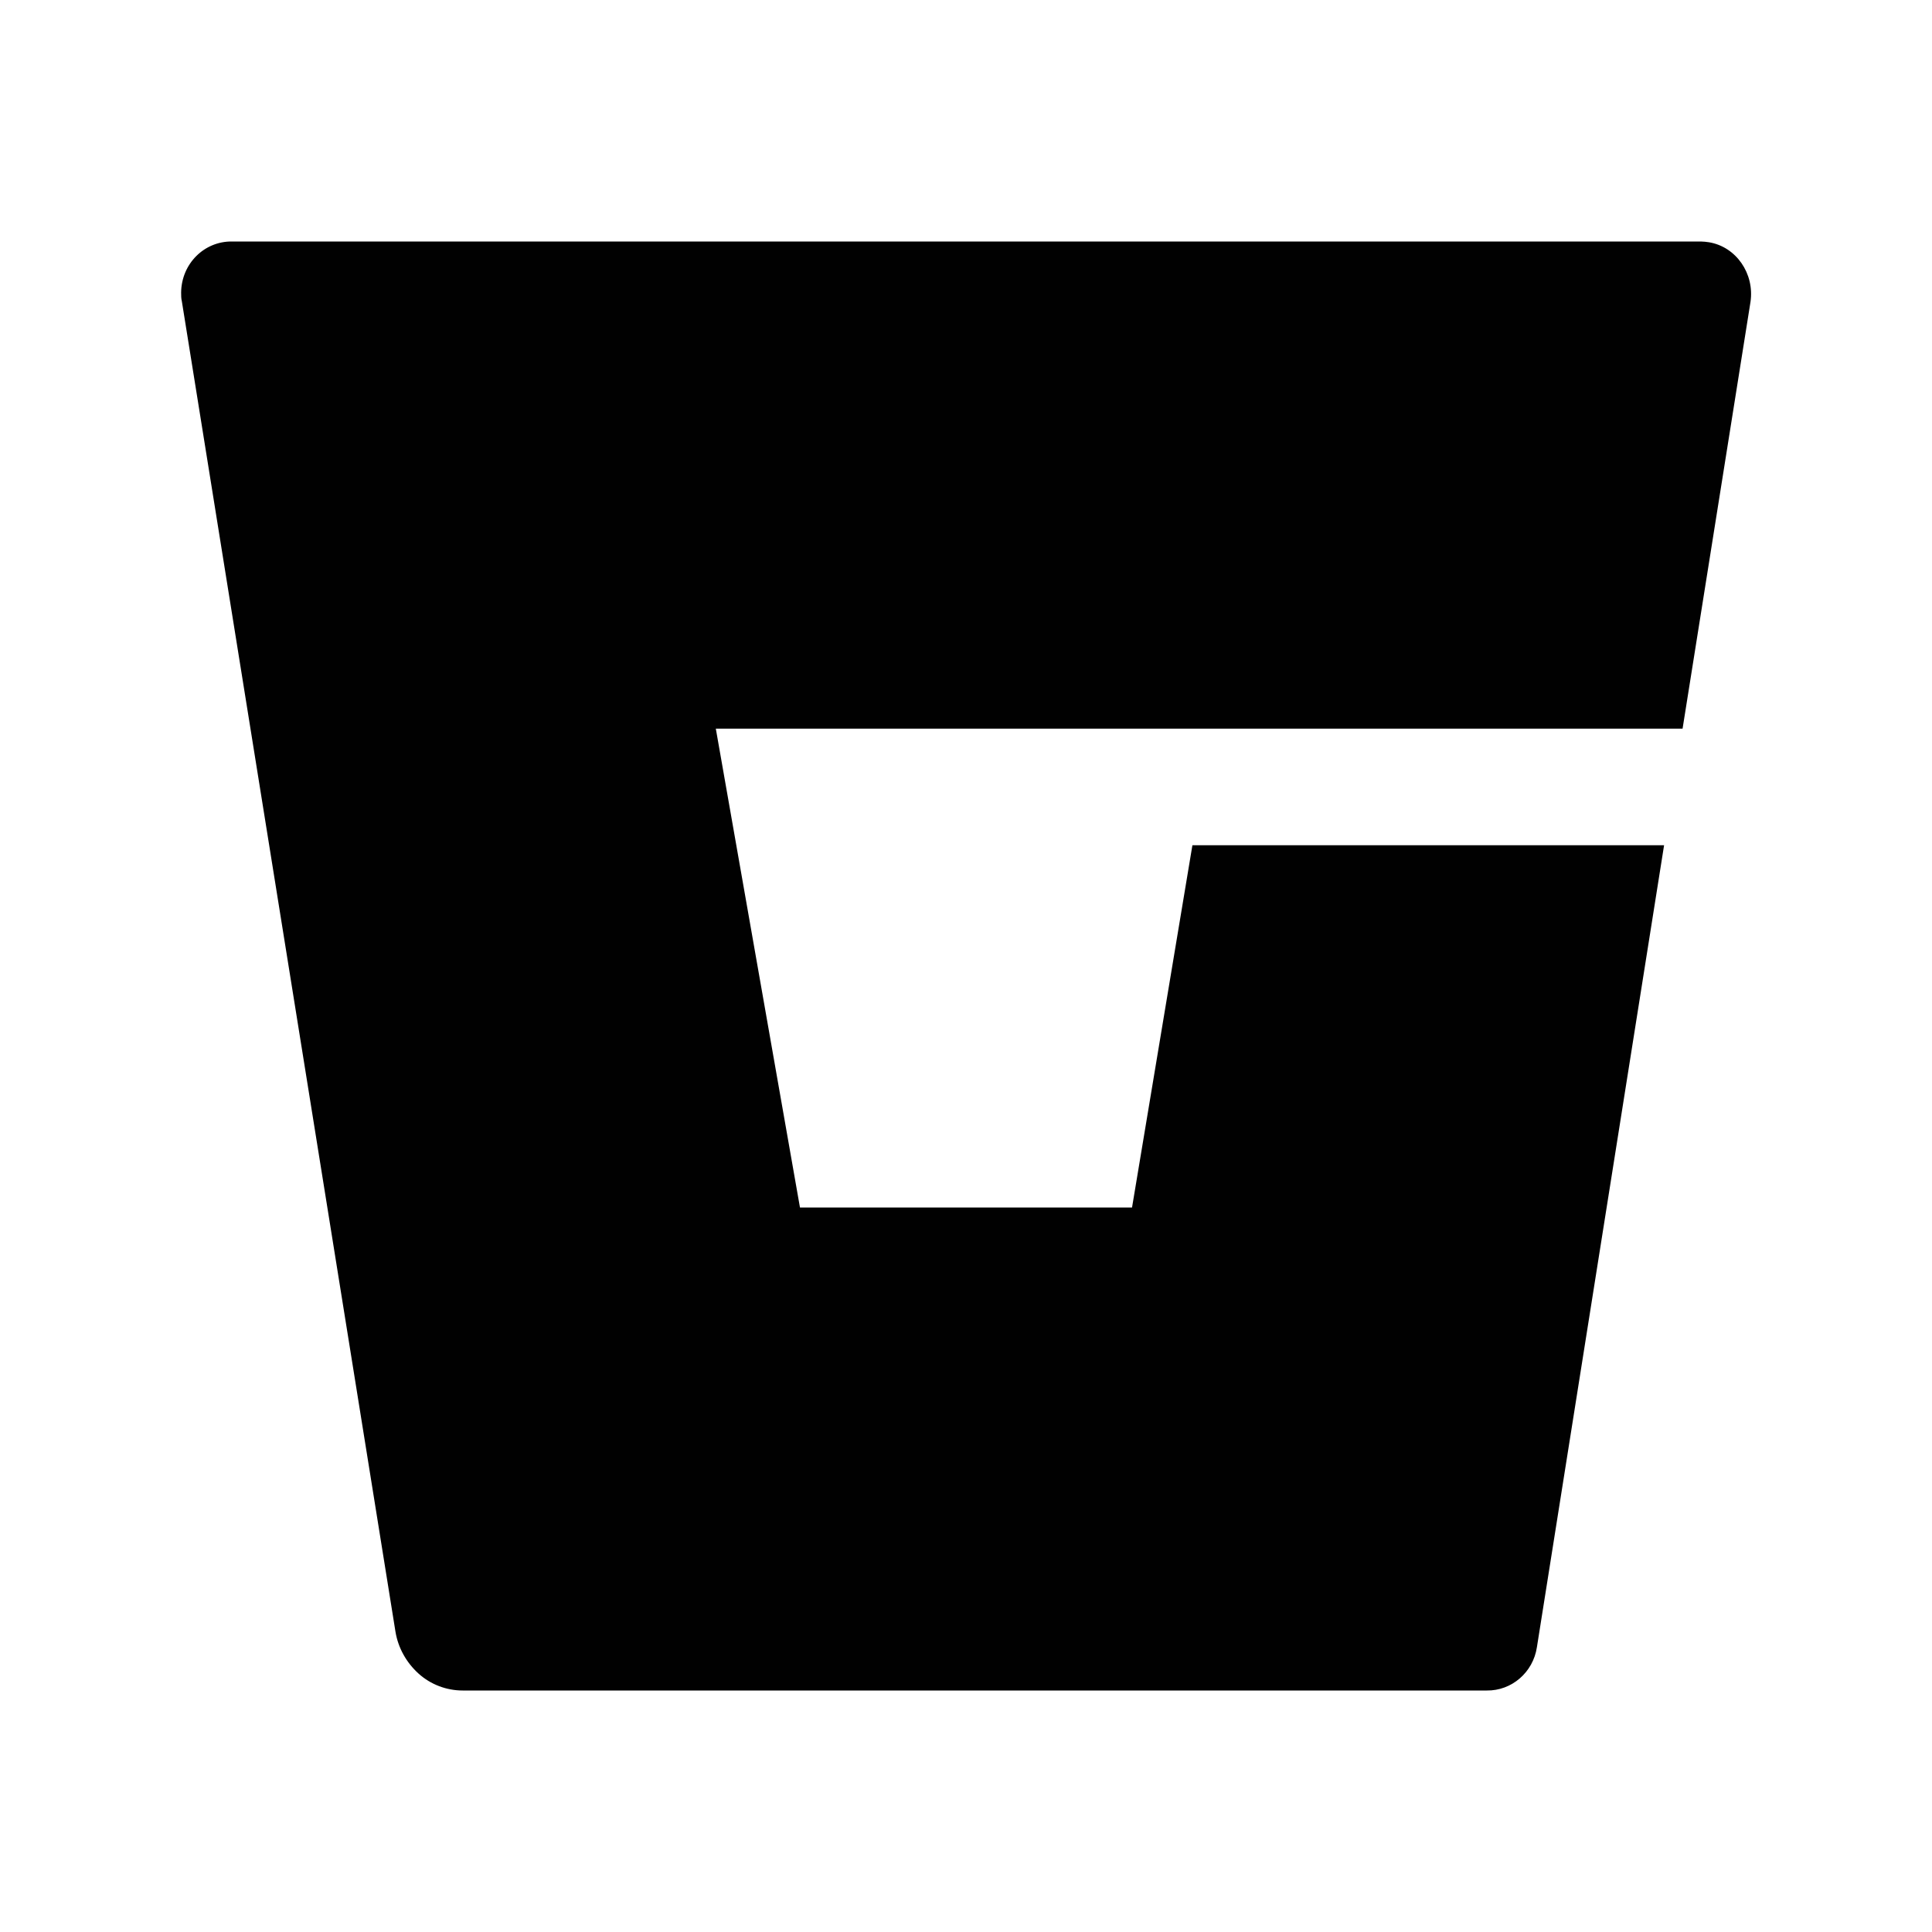
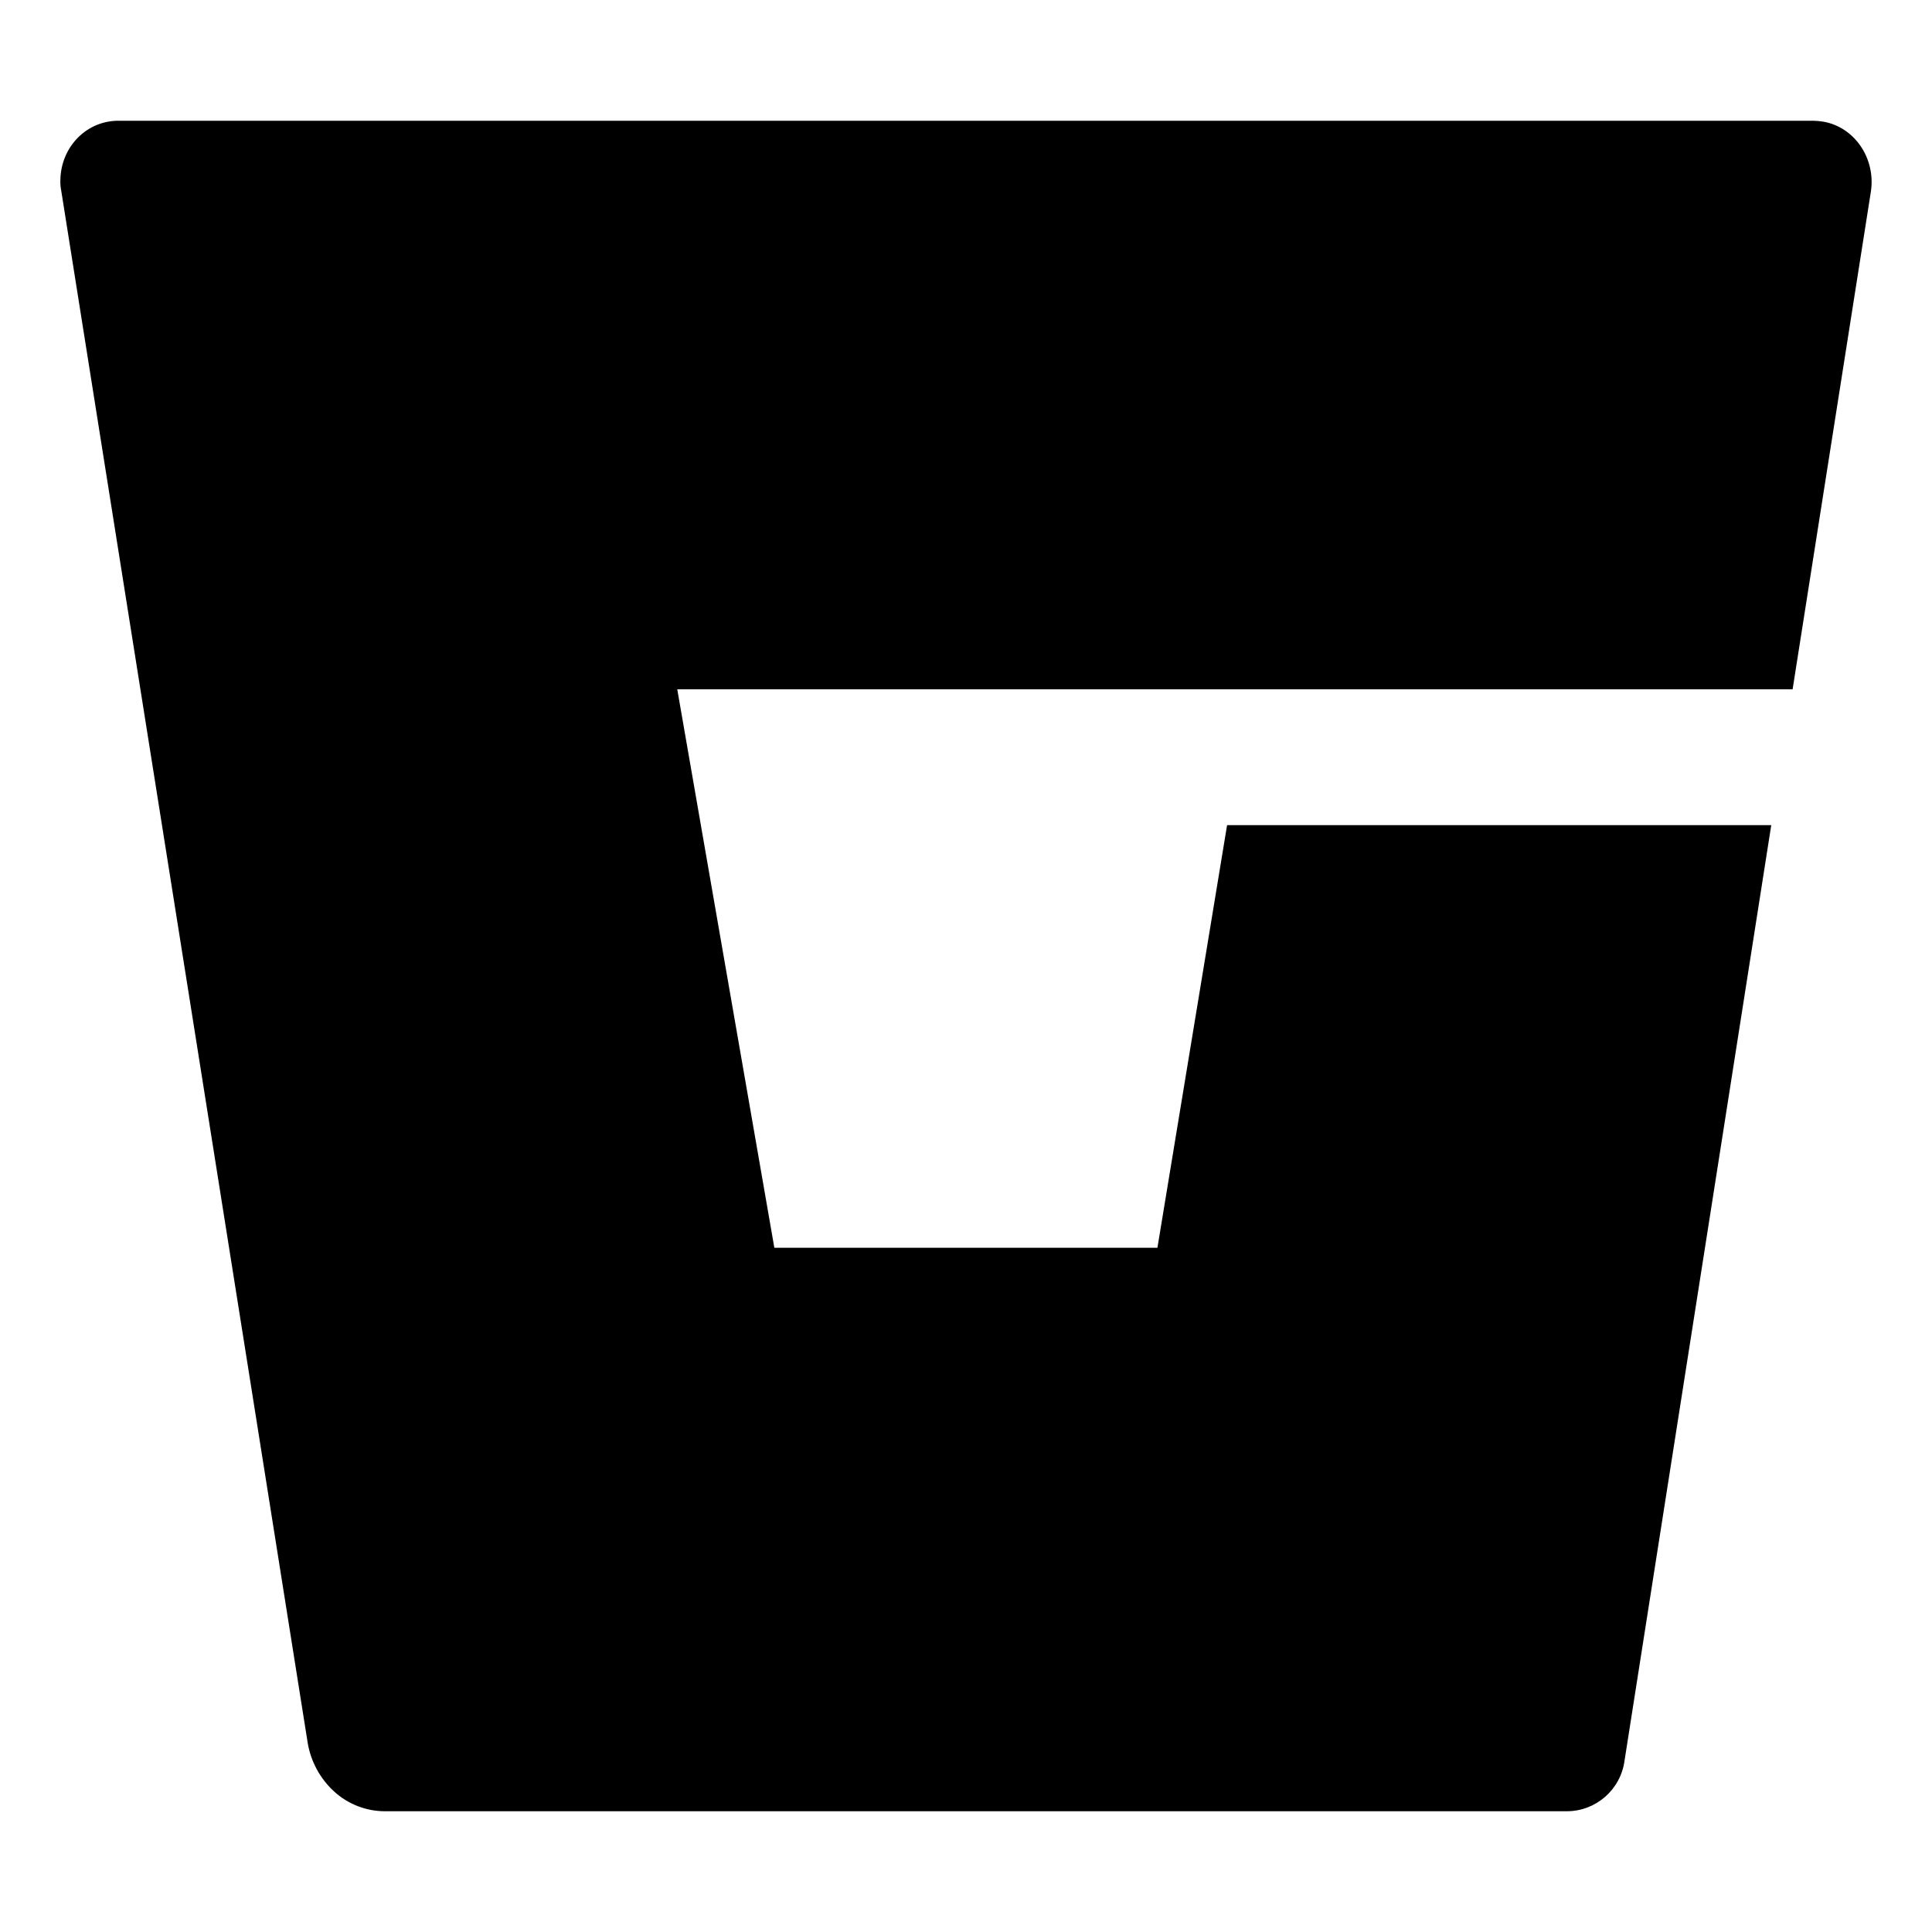
- <svg xmlns="http://www.w3.org/2000/svg" version="1.1" id="Layer_1" x="0px" y="0px" viewBox="0 0 512 512" style="enable-background:new 0 0 512 512;" xml:space="preserve">
-   <style type="text/css">
- 	.st0{fill:#010101;}
- </style>
-   <path class="st0" d="M452.9,64.2c-0.7-0.1-1.5-0.2-2.2-0.2H61.5c-7.4-0.1-13.4,5.9-13.5,13.5c0,0.8,0,1.6,0.2,2.4l56.6,352.5  c0.7,4.3,2.9,8.2,6.1,11.1l0,0c3.2,2.9,7.4,4.5,11.7,4.5H394c6.6,0.1,12.3-4.8,13.3-11.5L441,224H316l-16,96h-88l-22.3-126.9h256.2  l18-113.1C465,72.5,460.1,65.4,452.9,64.2z" />
+ <svg xmlns="http://www.w3.org/2000/svg" id="Layer_1" data-name="Layer 1" viewBox="0 0 512 512">
+   <path d="M483.13,32.23a19.65,19.65,0,0,0-2.54-.23h-449C23,31.88,16.12,38.88,16,47.75a11.44,11.44,0,0,0,.23,2.8L81.53,461.8a22.52,22.52,0,0,0,7,12.95h0A20,20,0,0,0,102,480H415.18a15.45,15.45,0,0,0,15.34-13.42L469.4,218.67H325.19l-18.46,112H205.21l-25.73-148H475.06l20.76-132C497.09,41.92,491.44,33.63,483.13,32.23Z" />
</svg>
